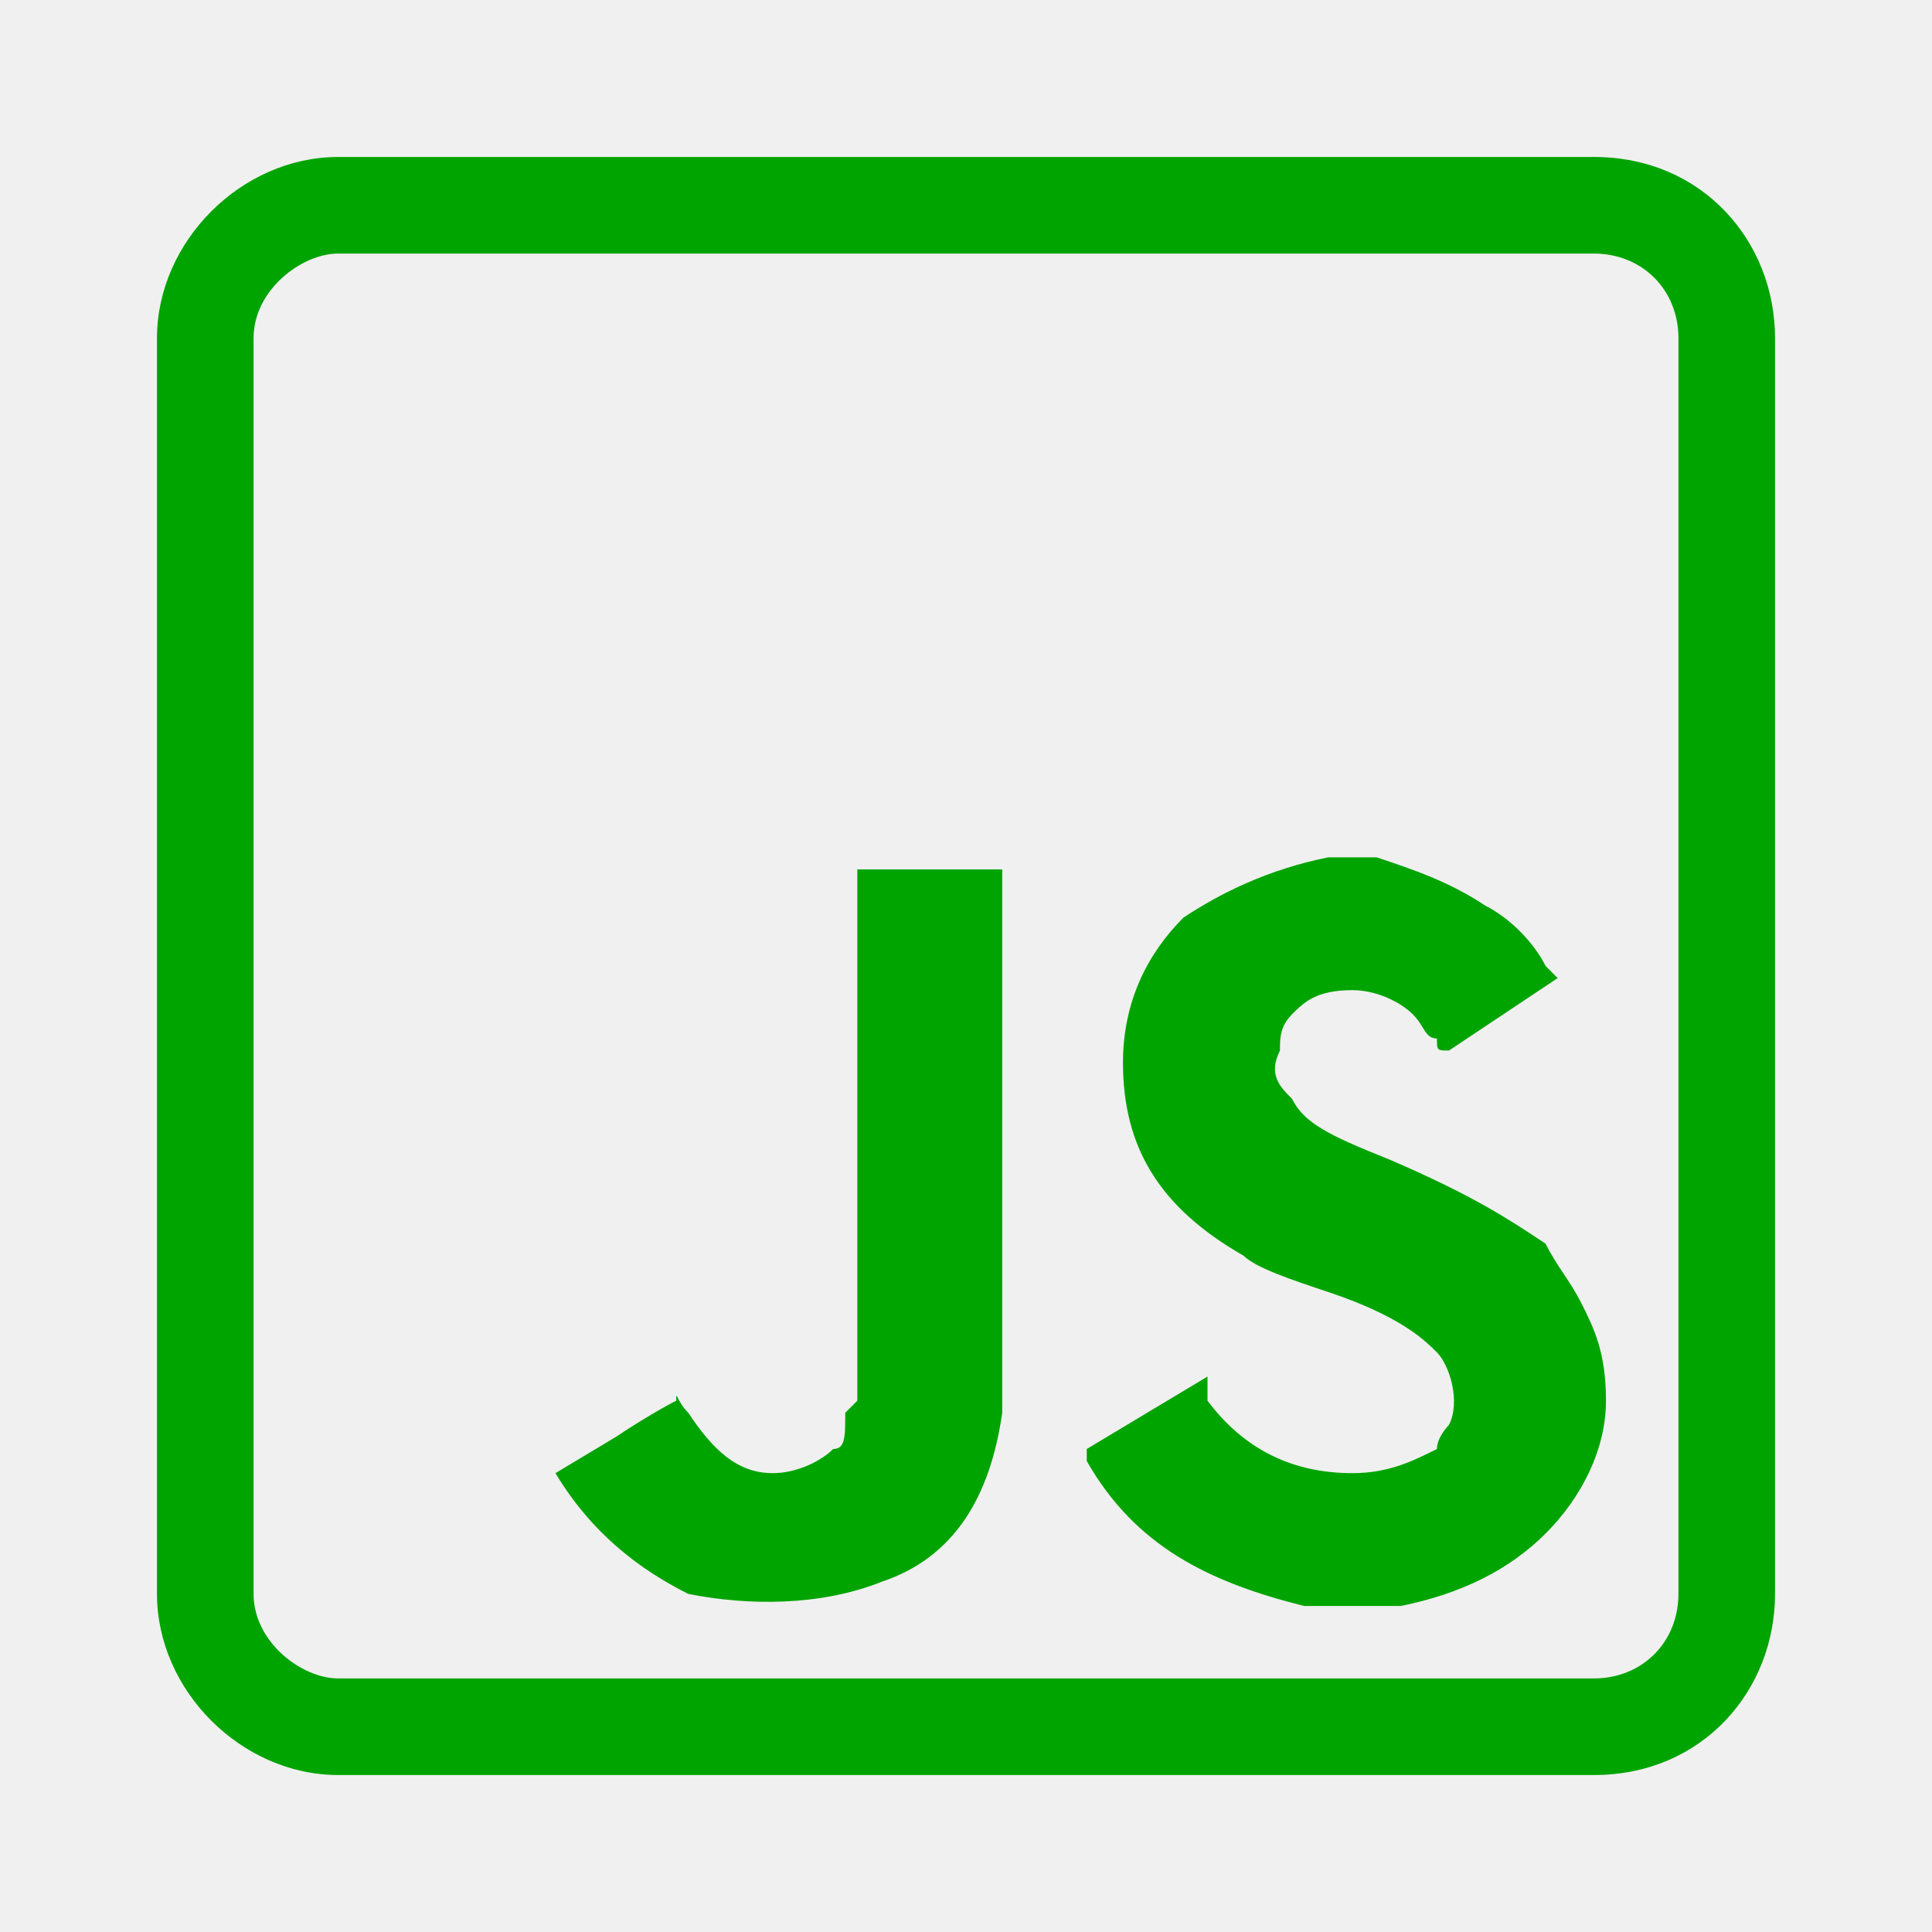
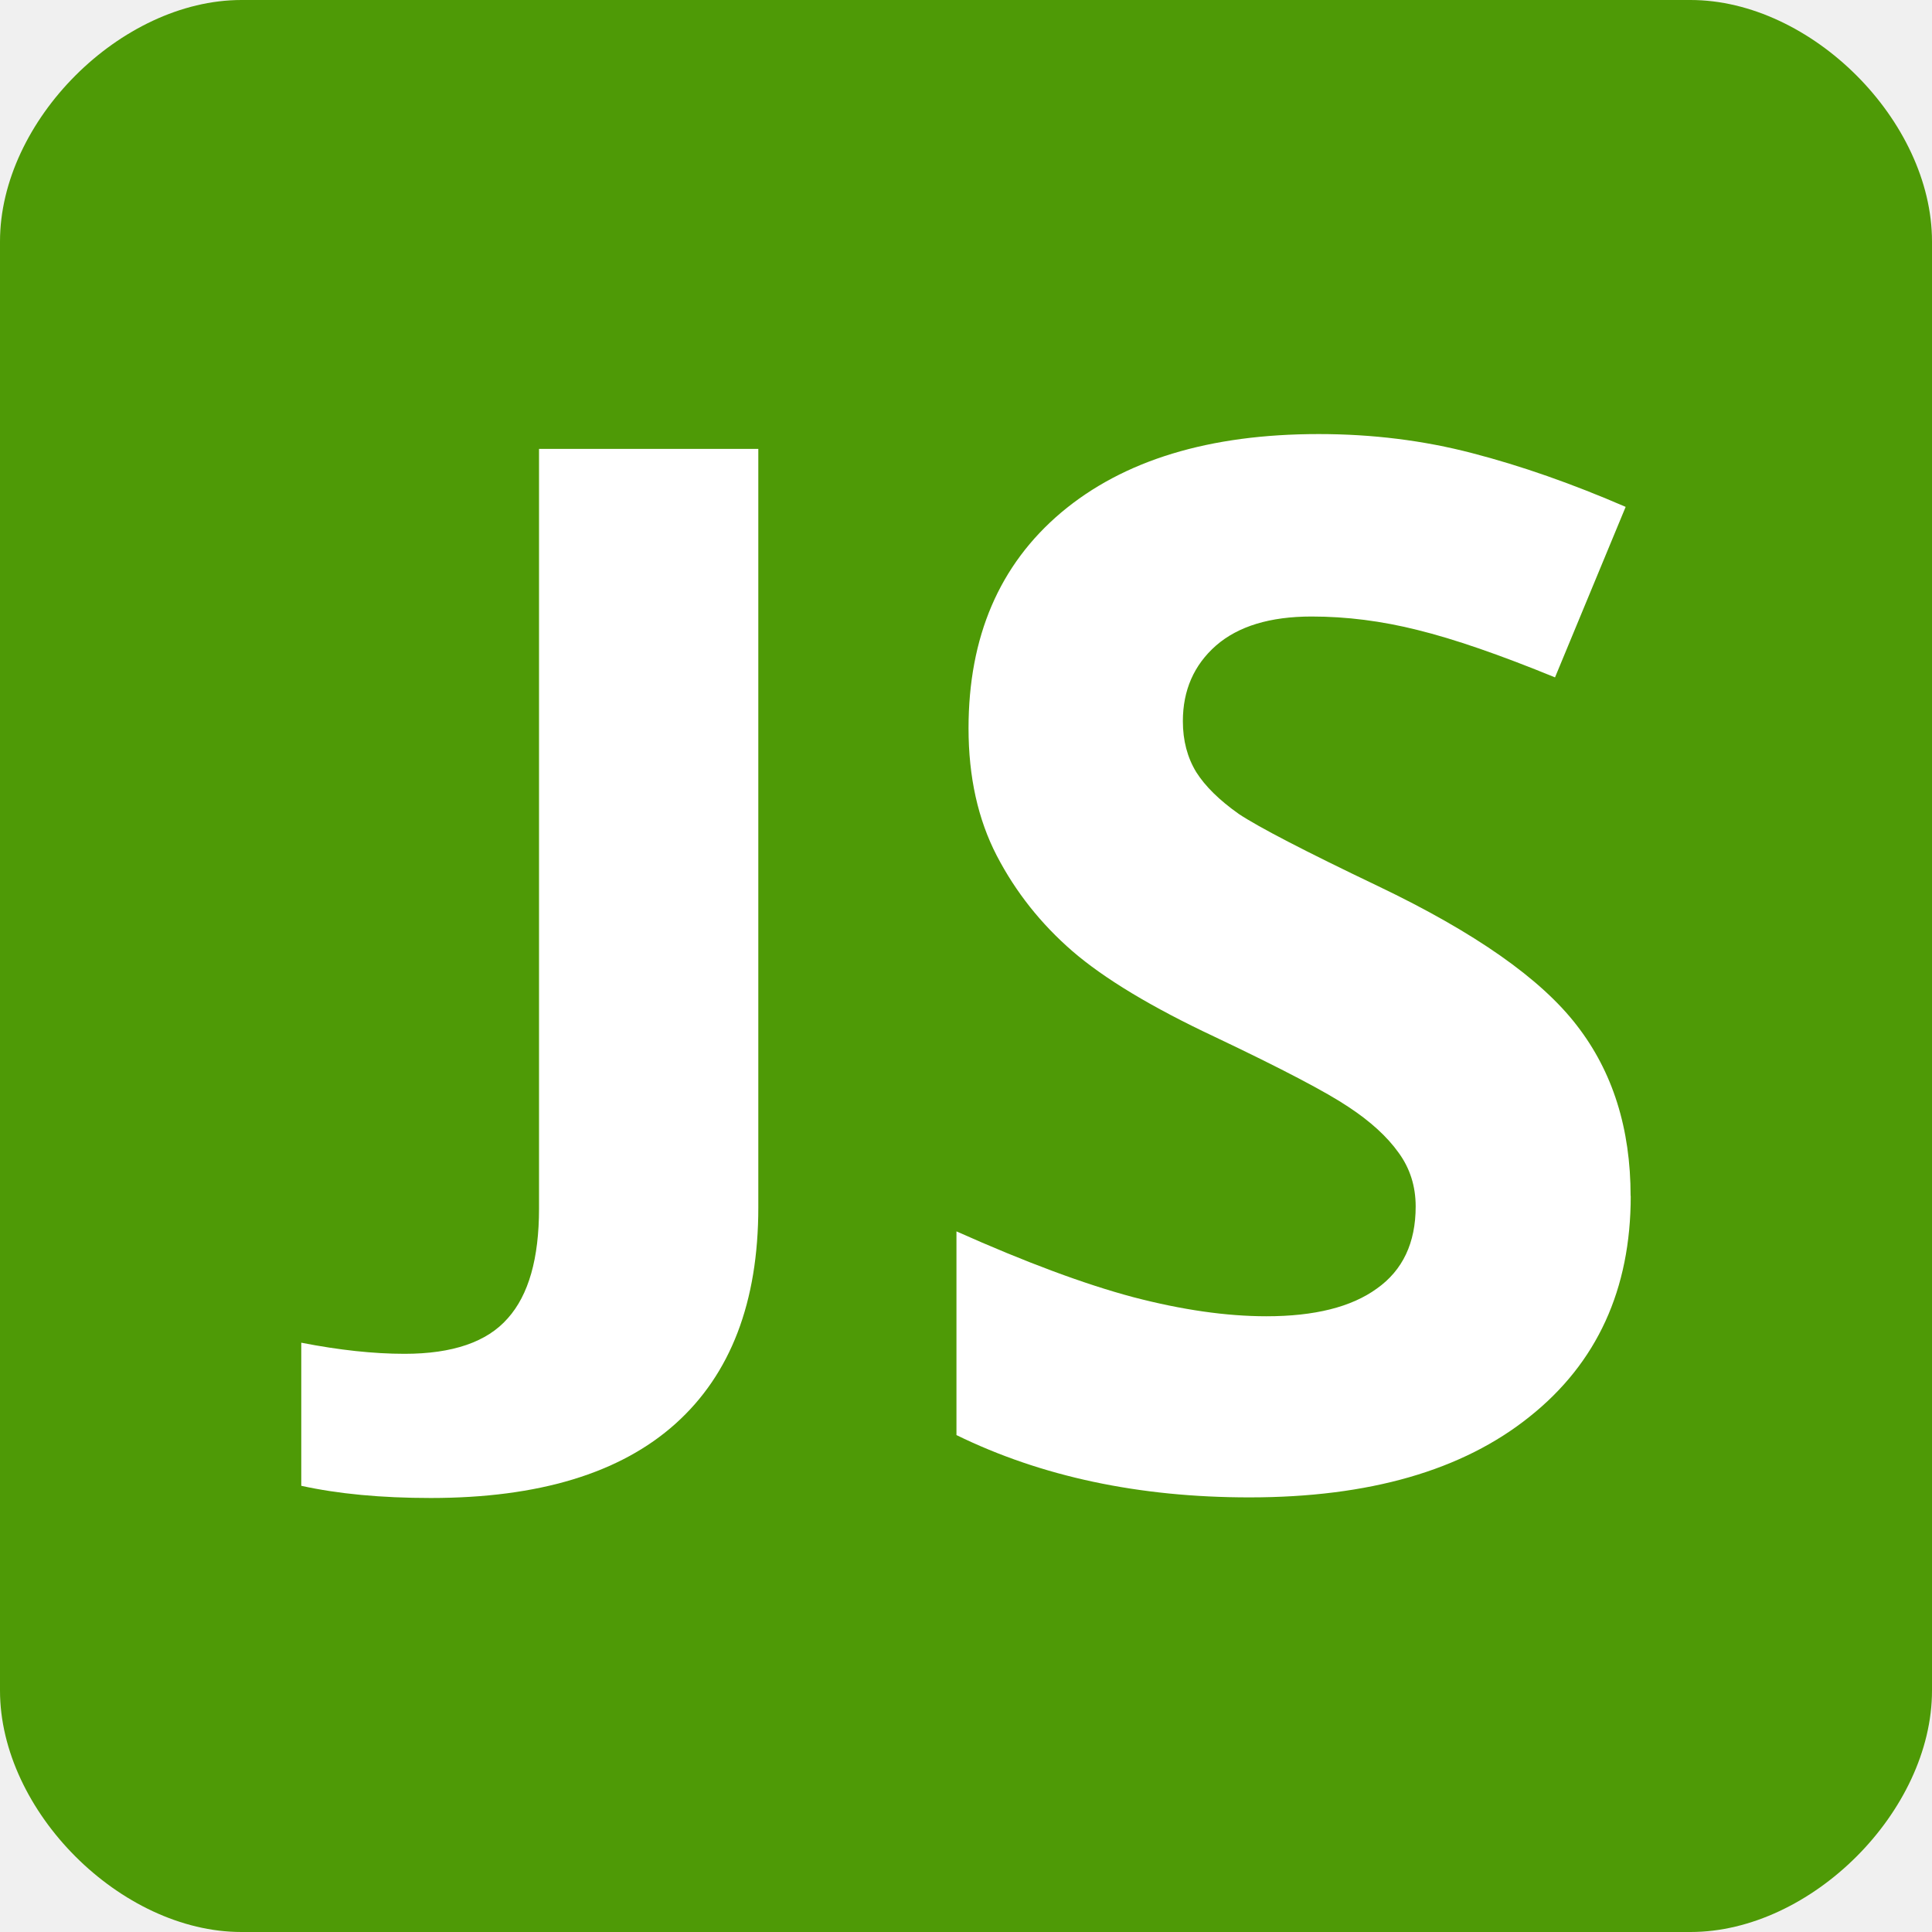
- <svg xmlns="http://www.w3.org/2000/svg" preserveAspectRatio="xMidYMid" height="16" width="16" id="svg2" version="1.1">
-   <defs id="defs8" />
-   <path d="m 11,7.1 c 0.1,0 0.2,0 0.4,0 0.3,0.1 0.6,0.2 0.9,0.4 0.2,0.1 0.4,0.3 0.5,0.5 0,0 0.1,0.1 0.1,0.1 0,0 -0.9,0.6 -0.9,0.6 -0.1,0 -0.1,0 -0.1,-0.1 -0.1,0 -0.1,-0.1 -0.2,-0.2 -0.1,-0.1 -0.3,-0.2 -0.5,-0.2 -0.3,0 -0.4,0.1 -0.5,0.2 -0.1,0.1 -0.1,0.2 -0.1,0.3 -0.1,0.2 0,0.3 0.1,0.4 0.1,0.2 0.3,0.3 0.8,0.5 0.7,0.3 1,0.5 1.3,0.7 0.1,0.2 0.2,0.3 0.3,0.5 0.1,0.2 0.2,0.4 0.2,0.8 0,0.4 -0.2,0.8 -0.5,1.1 -0.3,0.3 -0.7,0.5 -1.2,0.6 -0.2,0 -0.6,0 -0.8,0 C 10,13.1 9.4,12.8 9,12.1 9,12.1 9,12 9,12 c 0,0 1,-0.6 1,-0.6 0,0 0,0.1 0,0.2 0.3,0.4 0.7,0.6 1.2,0.6 0.3,0 0.5,-0.1 0.7,-0.2 0,-0.1 0.1,-0.2 0.1,-0.2 0.1,-0.2 0,-0.5 -0.1,-0.6 C 11.8,11.1 11.6,10.9 11,10.7 10.7,10.6 10.4,10.5 10.3,10.4 9.6,10 9.3,9.5 9.3,8.8 9.3,8.3 9.5,7.9 9.8,7.6 10.1,7.4 10.5,7.2 11,7.1 Z m -3.9,2.3 0,-2.2 0.6,0 0.6,0 0,2.2 c 0,1.5 0,2.3 0,2.3 -0.1,0.7 -0.4,1.2 -1,1.4 C 6.8,13.3 6.2,13.3 5.7,13.2 5.3,13 4.9,12.7 4.6,12.2 l 0,0 0.5,-0.3 c 0.3,-0.2 0.5,-0.3 0.5,-0.3 0,-0.1 0,0 0.1,0.1 0.2,0.3 0.4,0.5 0.7,0.5 0.2,0 0.4,-0.1 0.5,-0.2 C 7,12 7,11.9 7,11.7 L 7.1,11.6 Z M 2.8,1.3 C 2,1.3 1.3,2 1.3,2.8 l 0,10.4 c 0,0.8 0.7,1.5 1.5,1.5 l 10.4,0 c 0.9,0 1.5,-0.7 1.5,-1.5 l 0,-10.4 C 14.7,2 14.1,1.3 13.2,1.3 l -10.4,0 z m 0,0.8 10.4,0 c 0.4,0 0.7,0.3 0.7,0.7 l 0,10.4 c 0,0.4 -0.3,0.7 -0.7,0.7 l -10.4,0 C 2.5,13.9 2.1,13.6 2.1,13.2 L 2.1,2.8 C 2.1,2.4 2.5,2.1 2.8,2.1 Z" id="path4" style="fill:#00a400;fill-opacity:1" />
+ <svg xmlns="http://www.w3.org/2000/svg" version="1.1" width="16" height="16" id="svg2">
+   <defs id="defs4">
+     <linearGradient id="linearGradient3859">
+       <stop id="stop3861" style="stop-color:#eec73e;stop-opacity:1" offset="0" />
+       <stop id="stop3863" style="stop-color:#9a8022;stop-opacity:1" offset="1" />
+     </linearGradient>
+     <linearGradient id="linearGradient3851">
+       <stop id="stop3853" style="stop-color:#6699cc;stop-opacity:1" offset="0" />
+       <stop id="stop3855" style="stop-color:#0054a7;stop-opacity:1" offset="1" />
+     </linearGradient>
+   </defs>
+   <g transform="translate(0,-1036.362)" id="layer1" style="fill:#4e9a06;fill-opacity:1">
+     <path d="m 2,0 c 1,0 11,0 12,0 1,0 2,1 2,2 0,1 0,11 0,12 0,1 -1,2 -2,2 C 13,16 3,16 2,16 1,16 0,15 0,14 0,13 0,3 0,2 0,1 1,0 2,0 z" transform="translate(0,1036.362)" id="rect2995" style="fill:#4e9a06;fill-opacity:1;stroke:none" />
+     <text x="5.176" y="14.544" transform="translate(0,1036.362)" id="text3921" xml:space="preserve" style="font-size:12px;font-style:normal;font-variant:normal;font-weight:normal;font-stretch:normal;line-height:125%;letter-spacing:0px;word-spacing:0px;fill:#4e9a06;fill-opacity:1;stroke:none;font-family:Ubuntu Mono;-inkscape-font-specification:Ubuntu Mono">
+       <tspan x="5.176" y="14.544" id="tspan3923" style="fill:#4e9a06;fill-opacity:1" />
+     </text>
+     <g id="text3925" style="font-size:12px;font-style:normal;font-variant:normal;font-weight:normal;font-stretch:normal;line-height:125%;letter-spacing:0px;word-spacing:0px;fill:#4e9a06;fill-opacity:1;stroke:none;font-family:Ubuntu Mono;-inkscape-font-specification:Ubuntu Mono" />
+   </g>
+   <g style="font-size:12px;font-style:normal;font-variant:normal;font-weight:normal;font-stretch:normal;line-height:125%;letter-spacing:0px;word-spacing:0px;fill:#ffffff;fill-opacity:1;stroke:none;font-family:Ubuntu Mono;-inkscape-font-specification:Ubuntu Mono" id="text3018" transform="translate(0,1.198717)">
+     <path d="m 3.567,11.207 c -0.41,-2e-6 -0.768,-0.034 -1.072,-0.101 l 0,-1.185 c 0.313,0.061 0.598,0.092 0.855,0.092 0.398,-10e-7 0.684,-0.098 0.855,-0.294 C 4.378,9.526 4.464,9.223 4.464,8.81 l 0,-6.291 1.816,0 0,6.282 c -2.9e-6,0.784 -0.229,1.381 -0.686,1.791 -0.457,0.41 -1.133,0.615 -2.027,0.615" style="font-weight:bold;fill:#ffffff;font-family:Noto Sans Old South Arabian;-inkscape-font-specification:Noto Sans Old South Arabian Bold" id="path3023" />
+     <path d="m 13.505,8.706 c -6e-6,0.773 -0.279,1.383 -0.838,1.828 -0.555,0.445 -1.328,0.668 -2.32,0.668 -0.914,0 -1.723,-0.172 -2.426,-0.516 l 0,-1.687 c 0.578,0.258 1.066,0.439 1.465,0.545 0.402,0.105 0.77,0.158 1.102,0.158 0.398,1.4e-6 0.703,-0.076 0.914,-0.229 0.215,-0.152 0.322,-0.379 0.322,-0.68 -5e-6,-0.168 -0.047,-0.316 -0.141,-0.445 C 11.489,8.216 11.351,8.089 11.167,7.968 10.987,7.847 10.618,7.653 10.06,7.388 9.536,7.142 9.144,6.905 8.882,6.679 8.62,6.452 8.411,6.188 8.255,5.888 8.099,5.587 8.021,5.235 8.021,4.833 8.021,4.075 8.276,3.479 8.788,3.046 9.304,2.612 10.015,2.396 10.921,2.396 c 0.445,8.7e-6 0.869,0.053 1.271,0.158 0.406,0.105 0.83,0.254 1.271,0.445 L 12.878,4.411 C 12.421,4.224 12.042,4.093 11.741,4.019 11.444,3.944 11.151,3.907 10.862,3.907 10.519,3.907 10.255,3.987 10.071,4.147 9.888,4.308 9.796,4.517 9.796,4.774 c -2.4e-6,0.16 0.037,0.301 0.111,0.422 0.074,0.117 0.191,0.232 0.352,0.346 0.164,0.109 0.549,0.309 1.154,0.598 0.801,0.383 1.35,0.768 1.646,1.154 0.297,0.383 0.445,0.854 0.445,1.412" style="font-weight:bold;fill:#ffffff;font-family:Noto Sans Old South Arabian;-inkscape-font-specification:Noto Sans Old South Arabian Bold" id="path3025" />
+   </g>
</svg>
